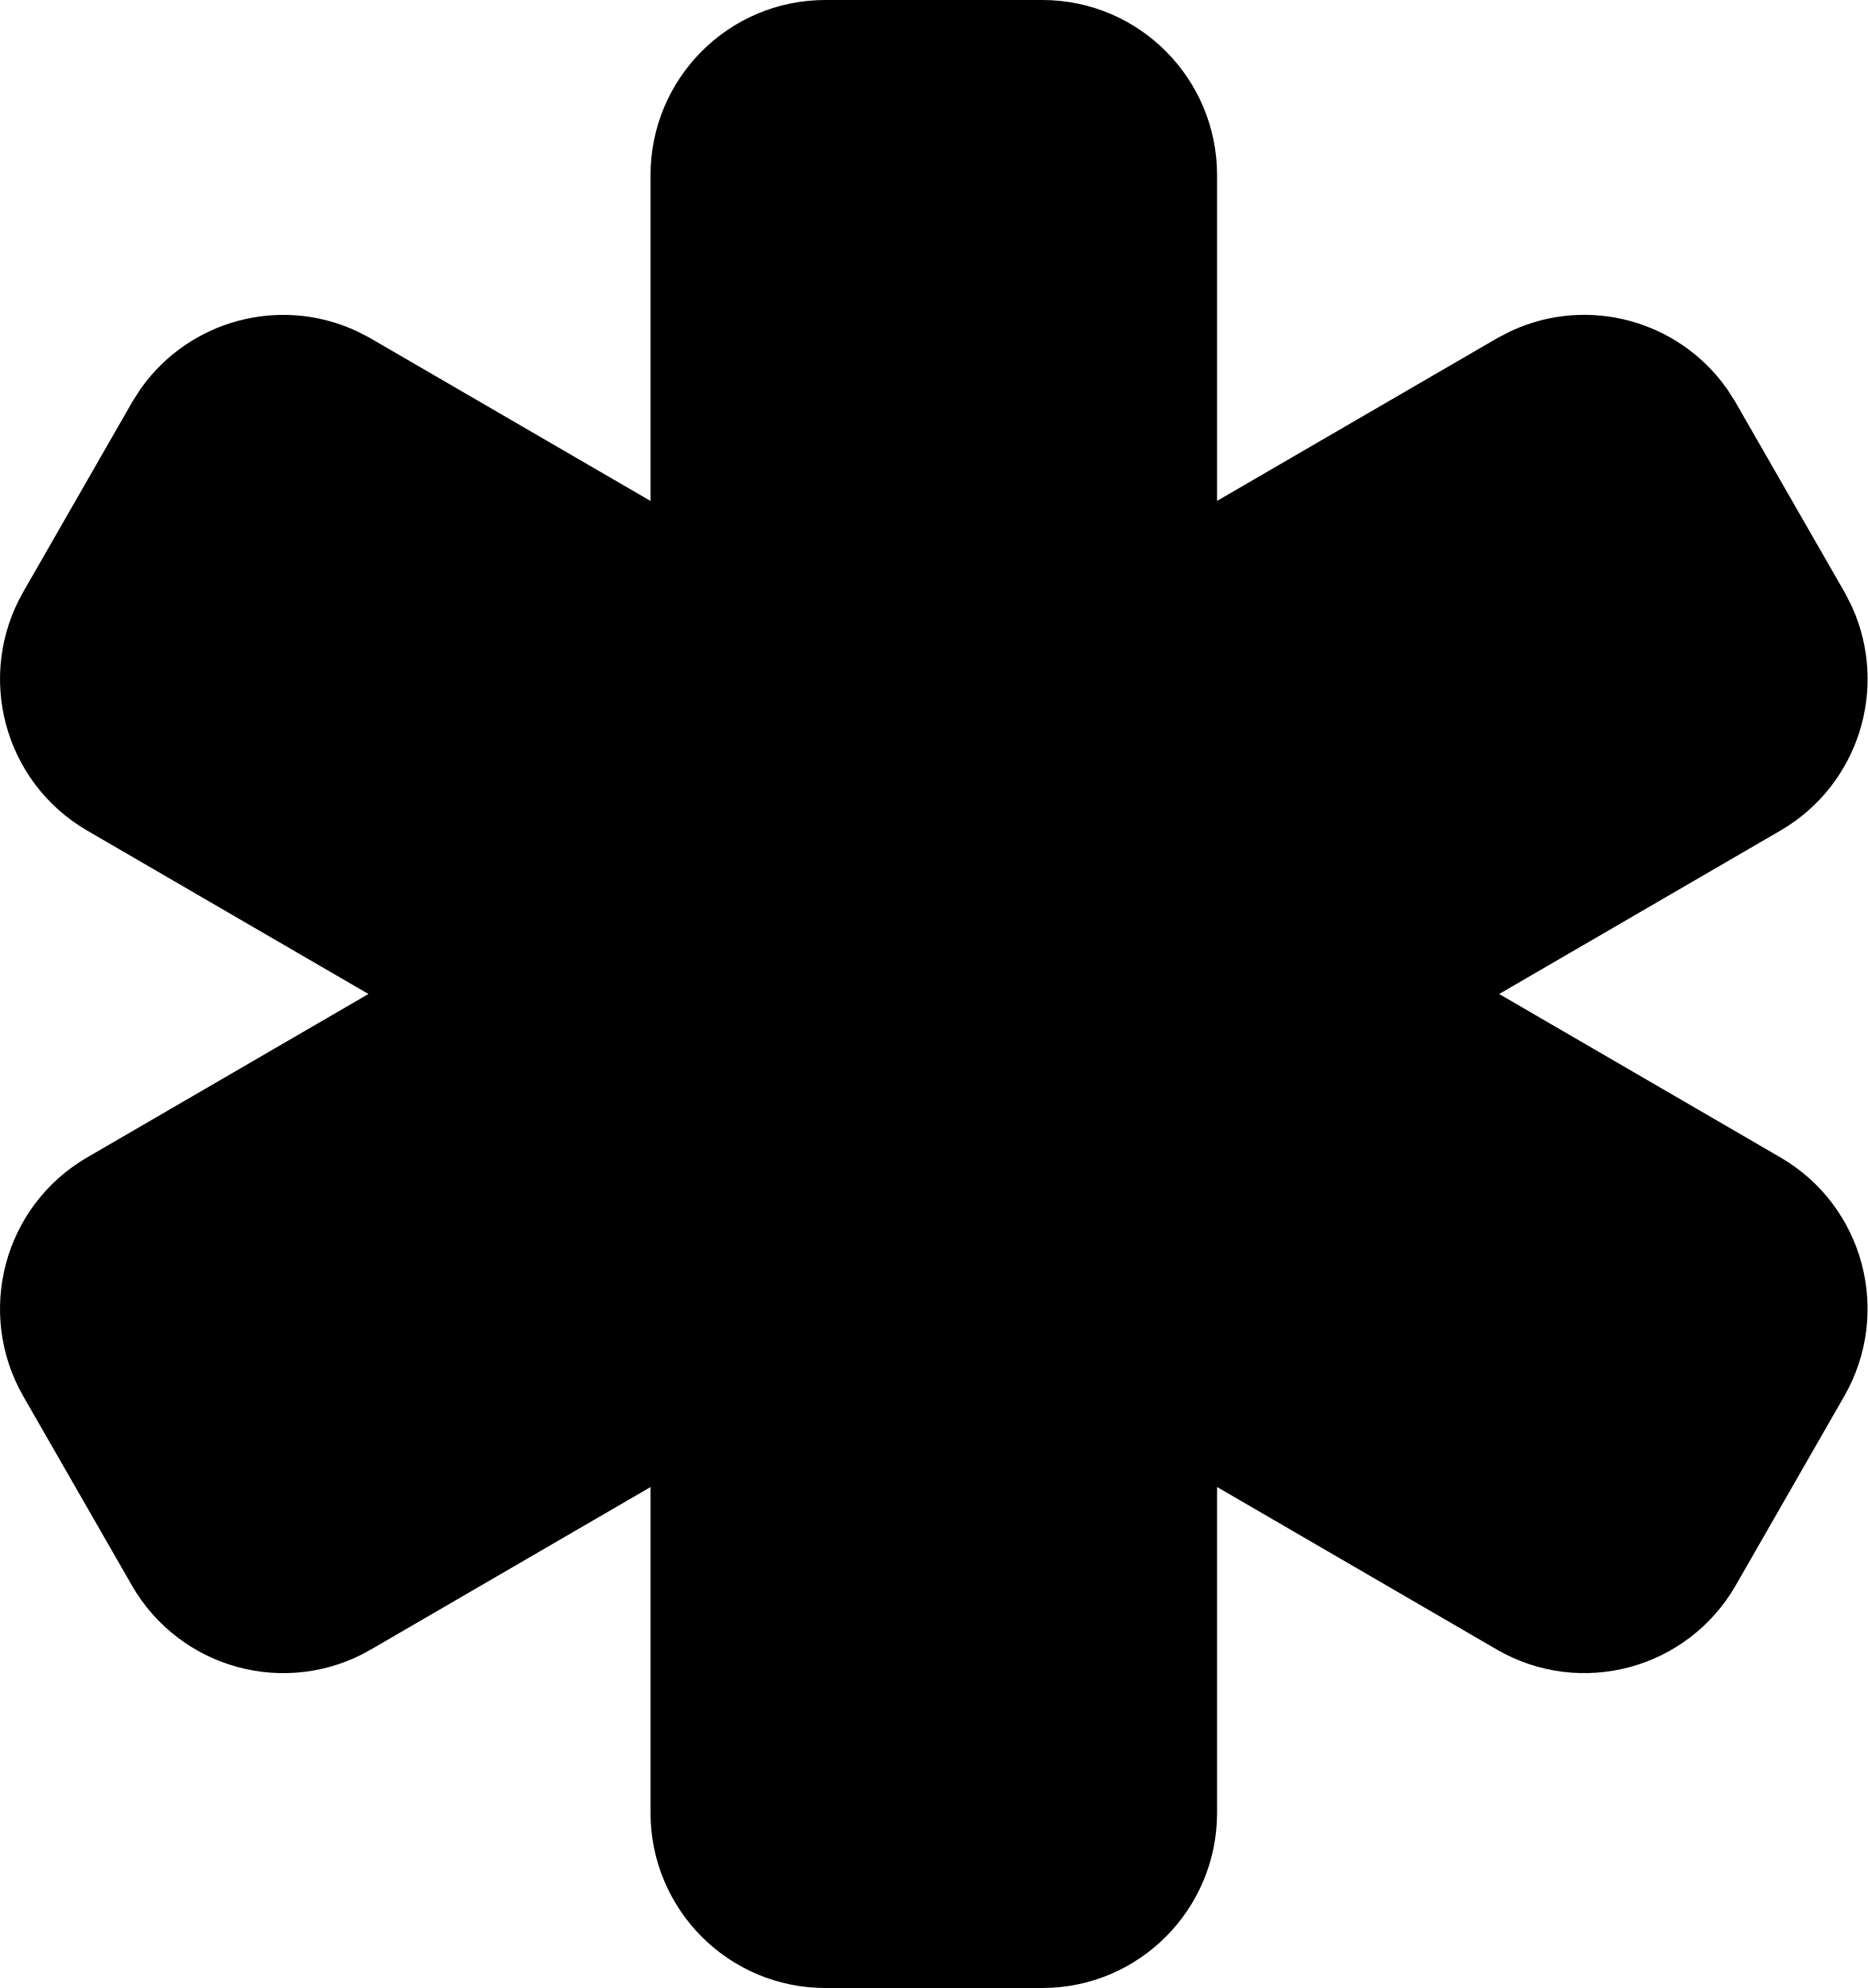
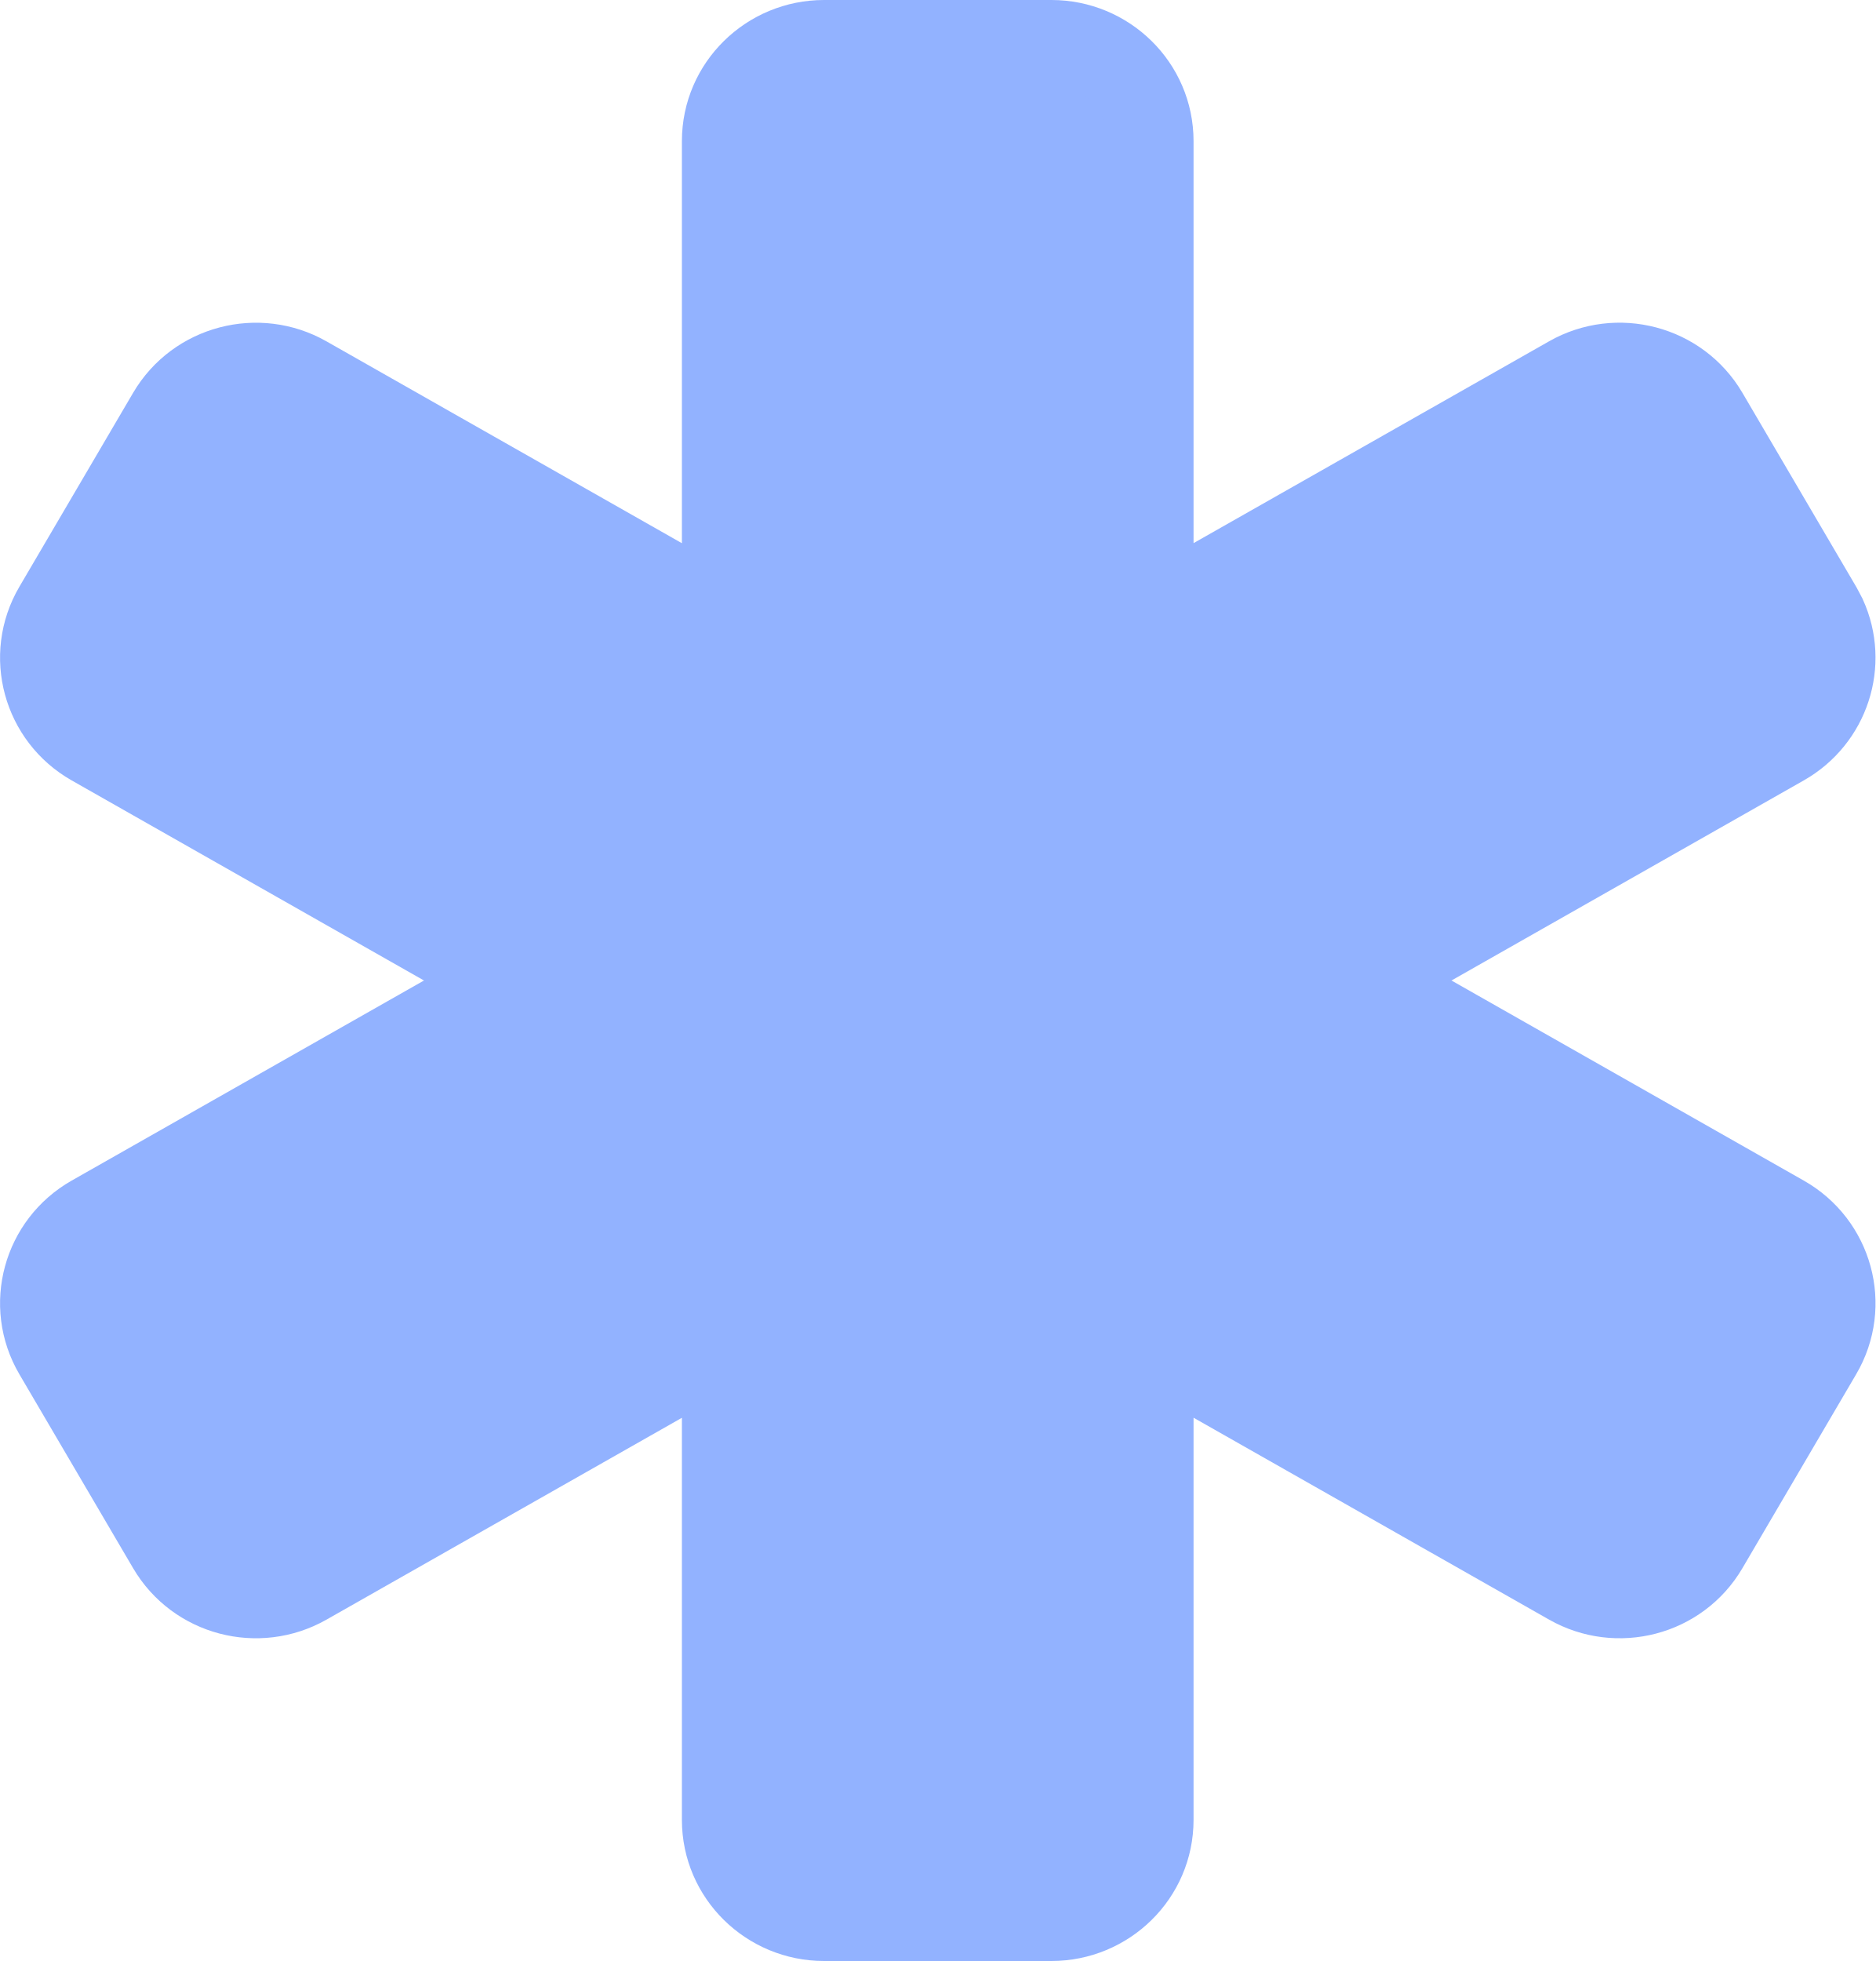
- <svg xmlns="http://www.w3.org/2000/svg" width="31" height="33" viewBox="0 0 31 33" fill="none">
-   <path d="M17.301 1C18.356 1 19.202 1.859 19.202 2.906V10.052L25.346 6.483L25.52 6.394C26.343 6.021 27.316 6.287 27.84 7.019L27.945 7.183L29.747 10.322L29.835 10.495C30.227 11.373 29.904 12.426 29.052 12.922L22.894 16.5L29.052 20.078C29.961 20.606 30.267 21.769 29.746 22.677L27.945 25.817C27.422 26.73 26.258 27.046 25.346 26.516L19.202 22.946V30.094C19.202 31.141 18.356 32 17.301 32H13.699C12.644 32 11.798 31.141 11.798 30.094V22.947L5.654 26.517L5.653 26.518C4.741 27.046 3.578 26.729 3.055 25.817L1.253 22.678C0.733 21.77 1.039 20.606 1.948 20.078L8.106 16.5L1.948 12.922C1.039 12.393 0.733 11.23 1.254 10.322L3.055 7.183L3.16 7.019C3.685 6.287 4.657 6.022 5.481 6.395L5.654 6.484L11.798 10.053V2.906C11.798 1.859 12.644 1 13.699 1H17.301Z" fill="black" stroke="black" stroke-width="2" />
+ <svg xmlns="http://www.w3.org/2000/svg" width="22" height="23" viewBox="0 0 22 23" fill="none">
+   <path d="M12.334 0.5C12.971 0.5 13.501 1.01 13.501 1.656V7.229L18.418 4.438C18.972 4.123 19.684 4.308 20.008 4.86L21.342 7.134L21.398 7.24C21.643 7.779 21.437 8.42 20.913 8.718L16.014 11.5L20.913 14.282C21.472 14.599 21.67 15.309 21.342 15.866L20.008 18.14C19.684 18.693 18.972 18.876 18.418 18.561L13.501 15.769V21.344C13.501 21.99 12.971 22.5 12.334 22.5H9.666C9.03 22.5 8.499 21.99 8.499 21.344V15.77L3.582 18.562H3.582C3.028 18.876 2.317 18.692 1.993 18.14L0.659 15.866C0.332 15.309 0.529 14.599 1.087 14.282L5.986 11.5L1.087 8.718C0.529 8.401 0.332 7.691 0.659 7.134L1.993 4.86C2.317 4.308 3.029 4.124 3.582 4.438L8.499 7.23V1.656C8.499 1.01 9.03 0.5 9.666 0.5H12.334Z" fill="#92B2FF" stroke="#92B2FF" />
</svg>
